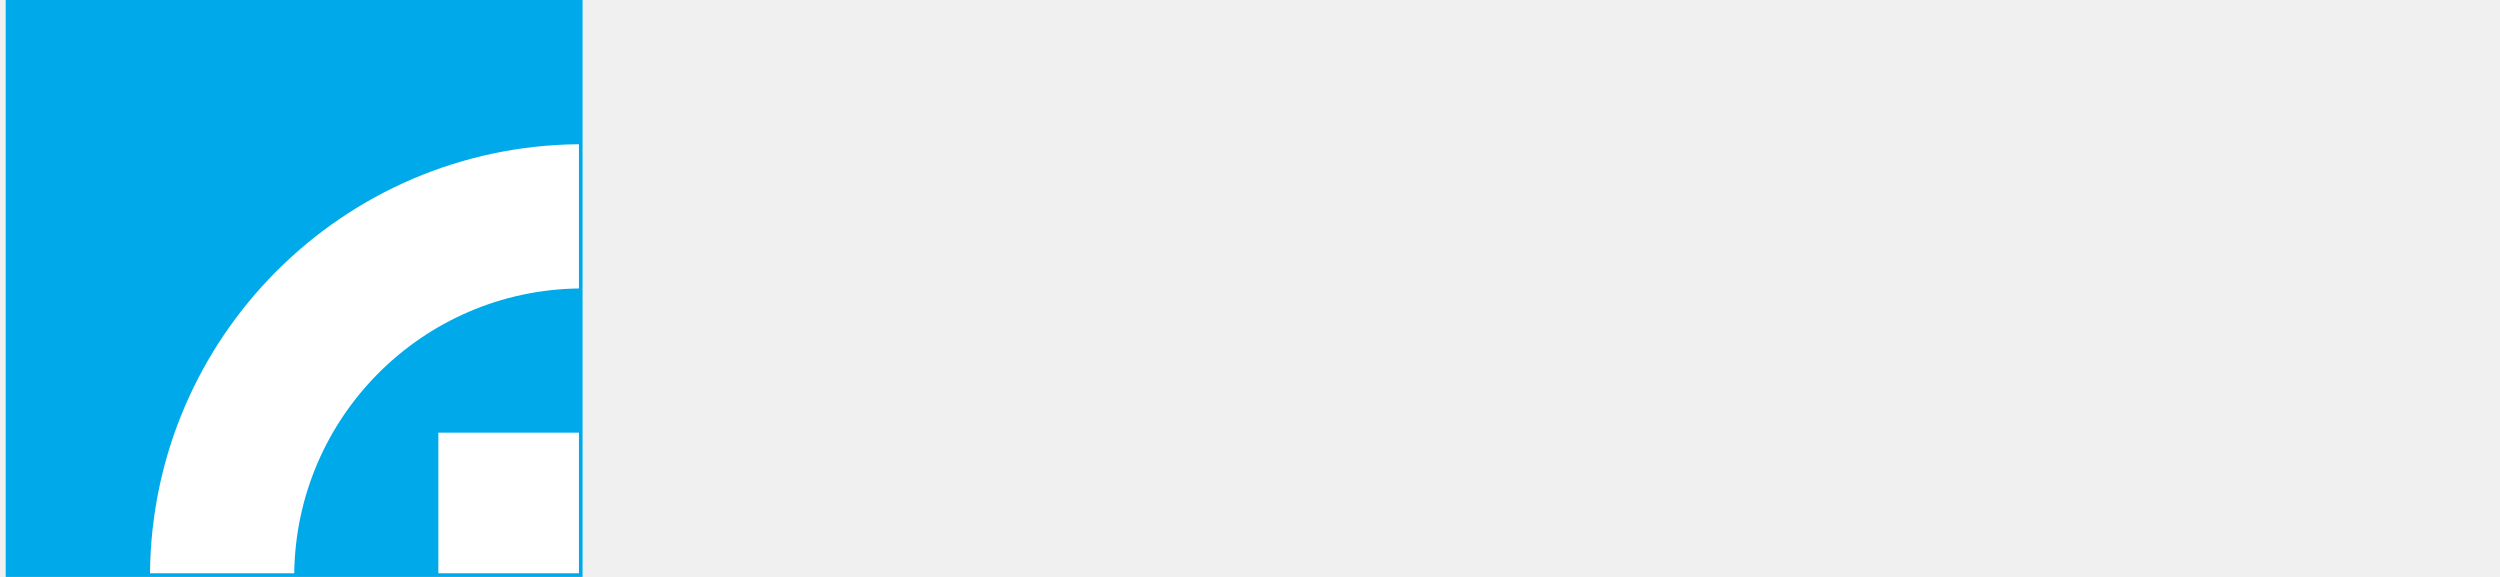
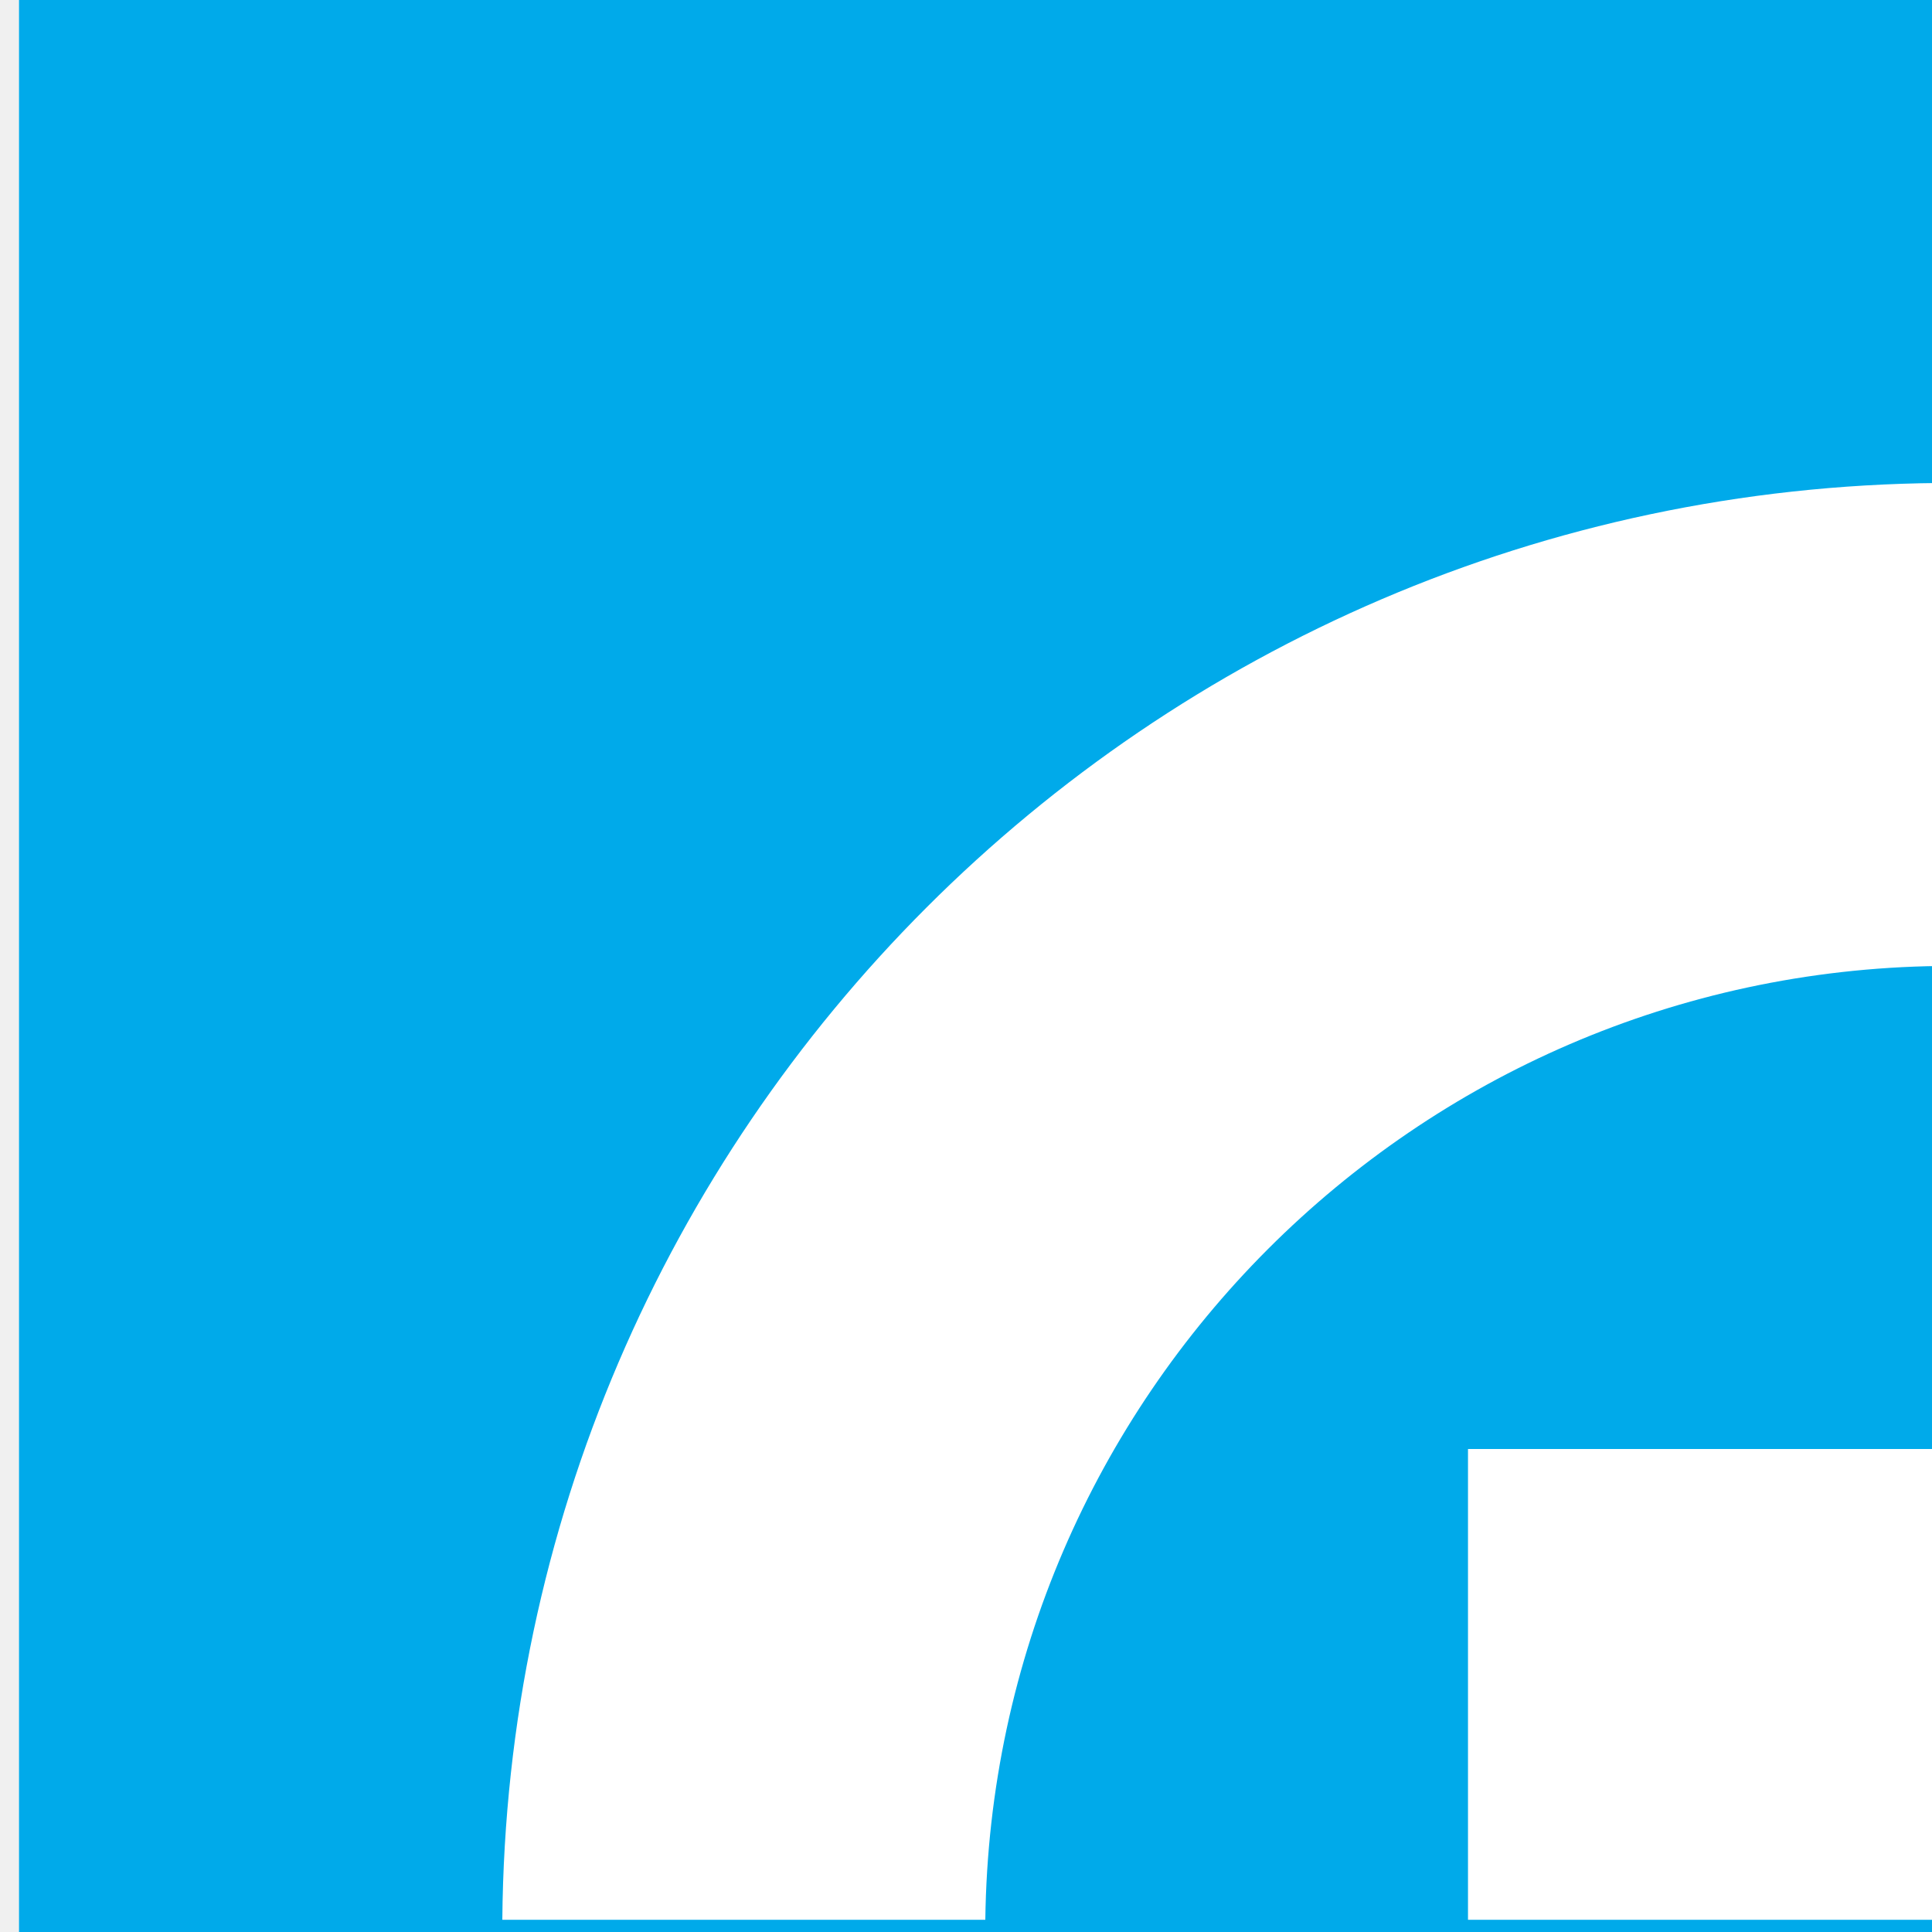
- <svg xmlns="http://www.w3.org/2000/svg" id="圖層_1" data-name="圖層 1" width="260" height="60" viewBox="0 0 260 60">
+ <svg xmlns="http://www.w3.org/2000/svg" id="圖層_1" data-name="圖層 1" width="60" height="60" viewBox="0 0 60 60">
  <defs>
    <style>
      .cls-1 {
        fill: #fff;
      }

      .cls-2 {
        fill: #00aaea;
      }

      .cls-3 {
        fill: #3e3a39;
      }
    </style>
  </defs>
  <g>
    <g>
      <rect class="cls-1" x="0.59" width="60" height="60" />
      <path class="cls-2" d="M.59,0V60h60V0ZM60.21,59.62H45.59V45H60.21Zm0-29.62A30,30,0,0,0,30.6,59.62h-15A45,45,0,0,1,60.21,15Z" />
    </g>
  </g>
</svg>
